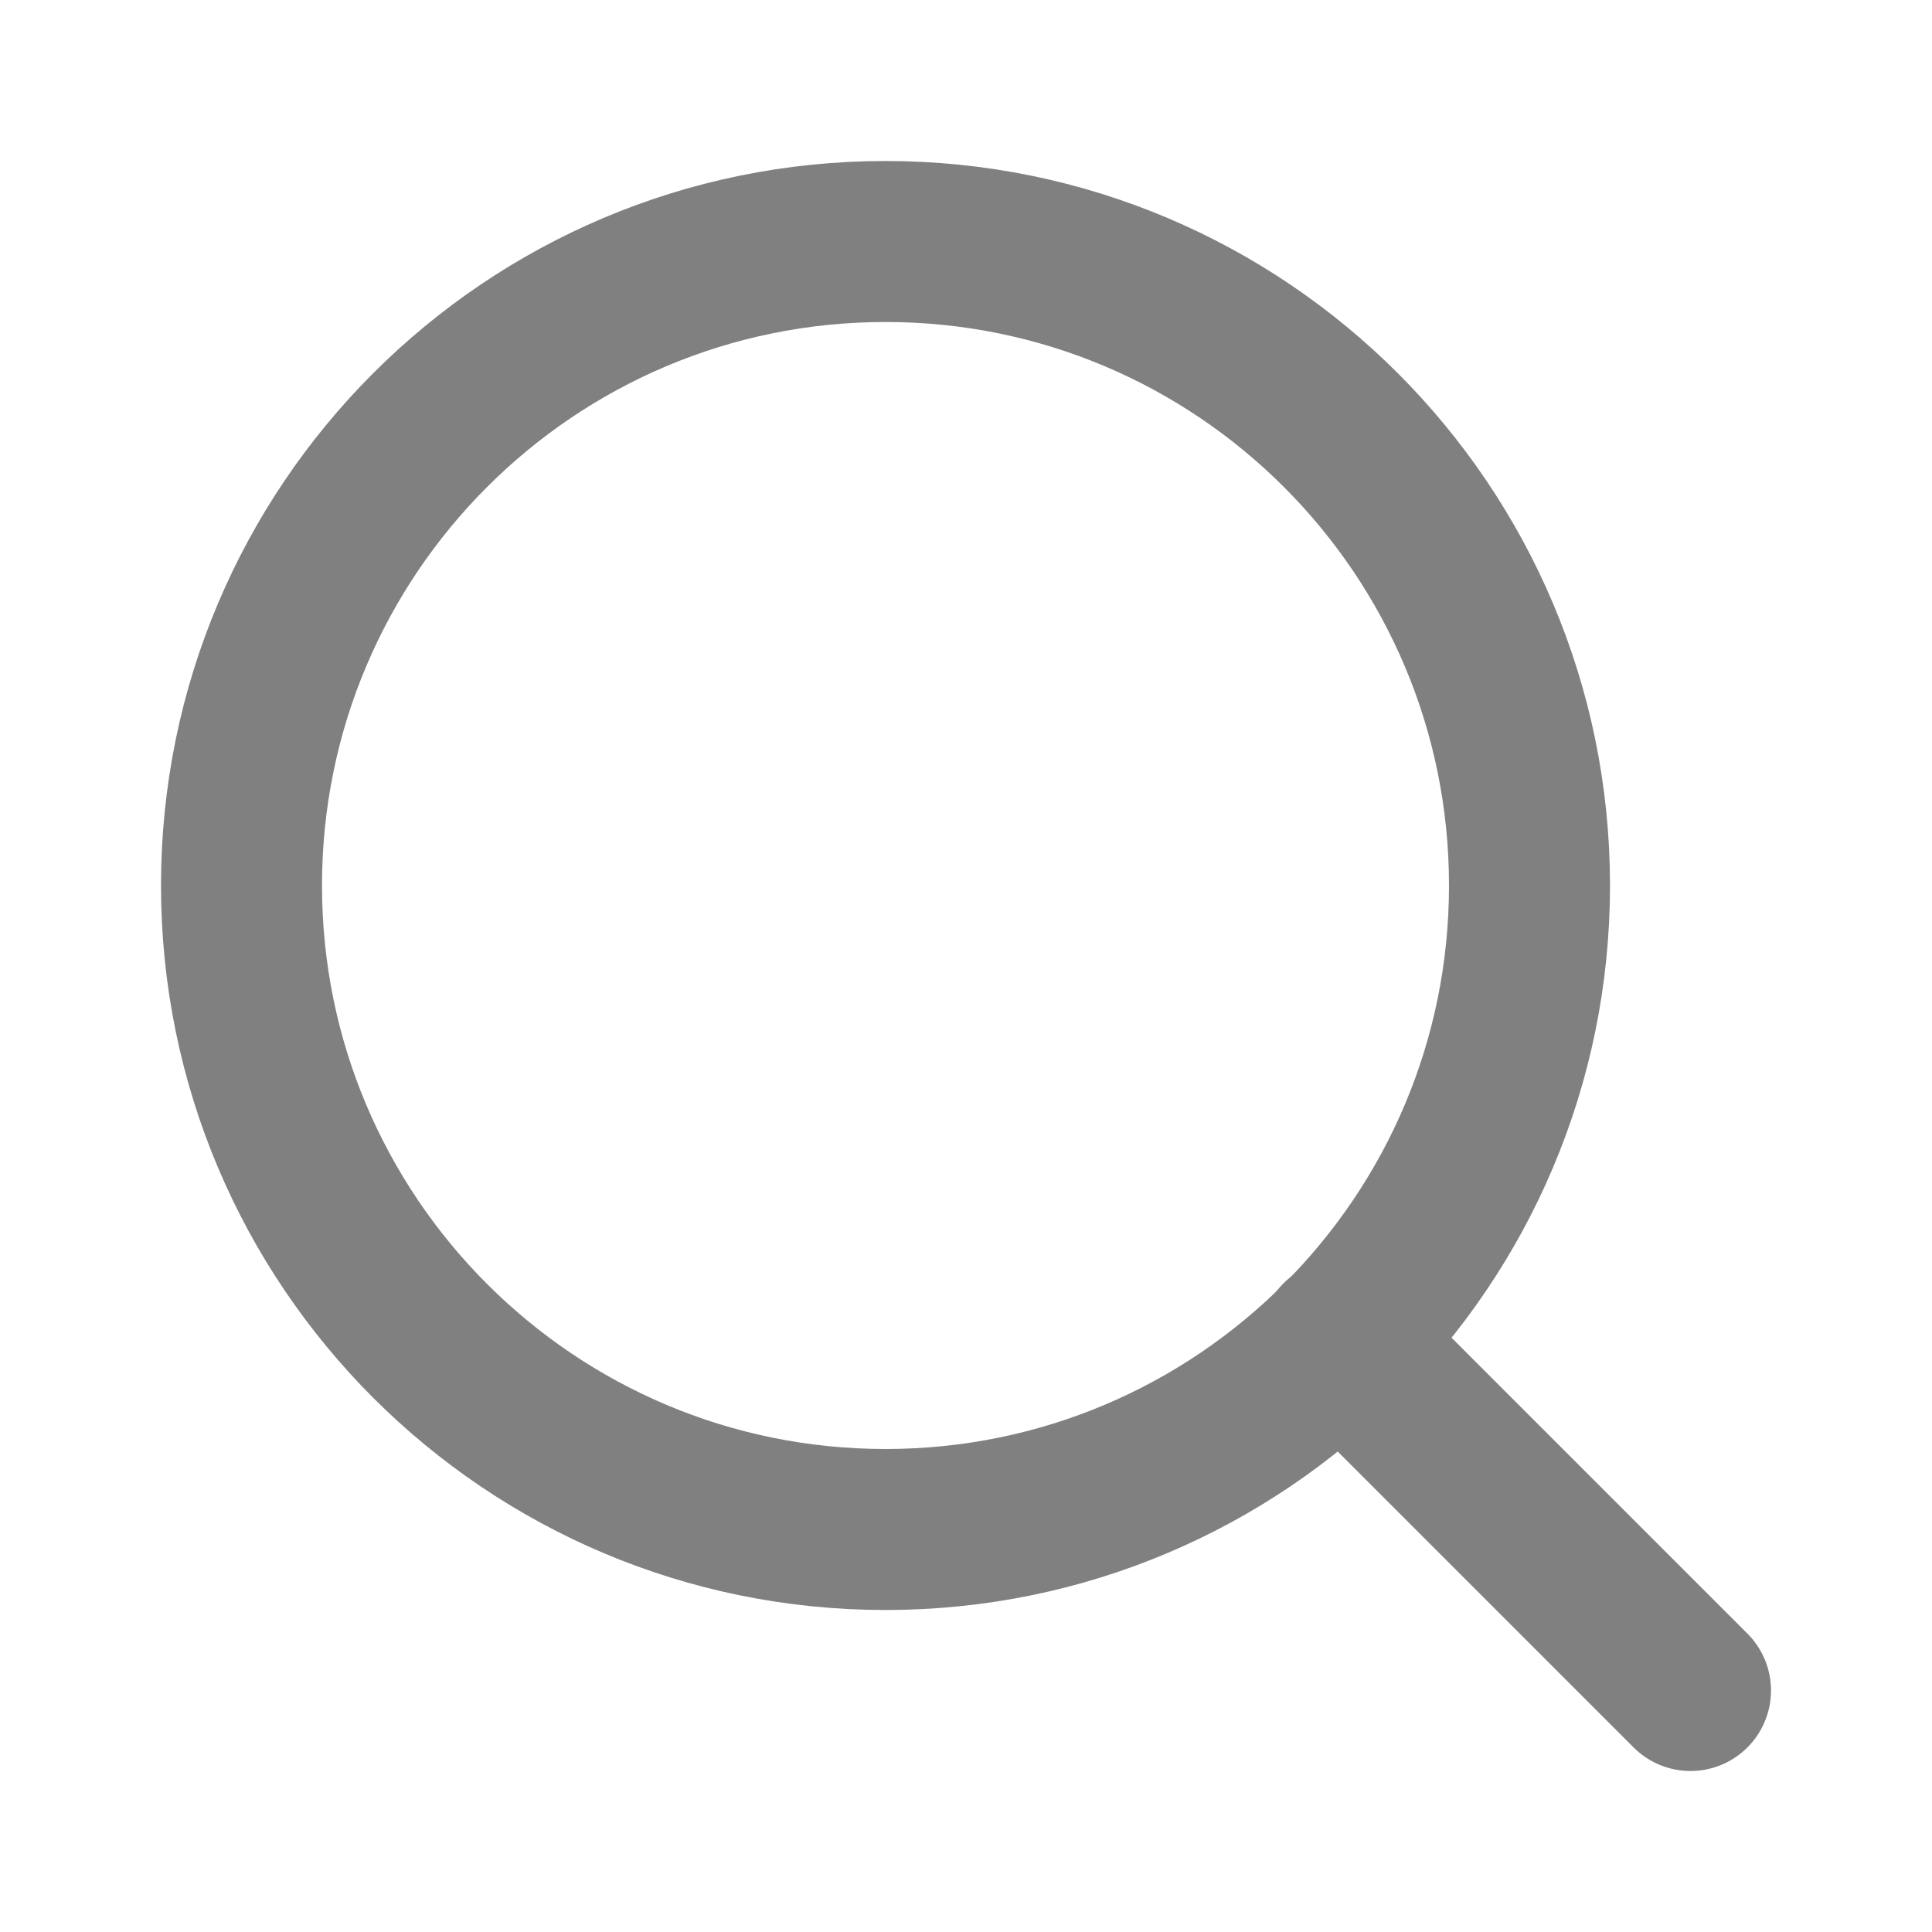
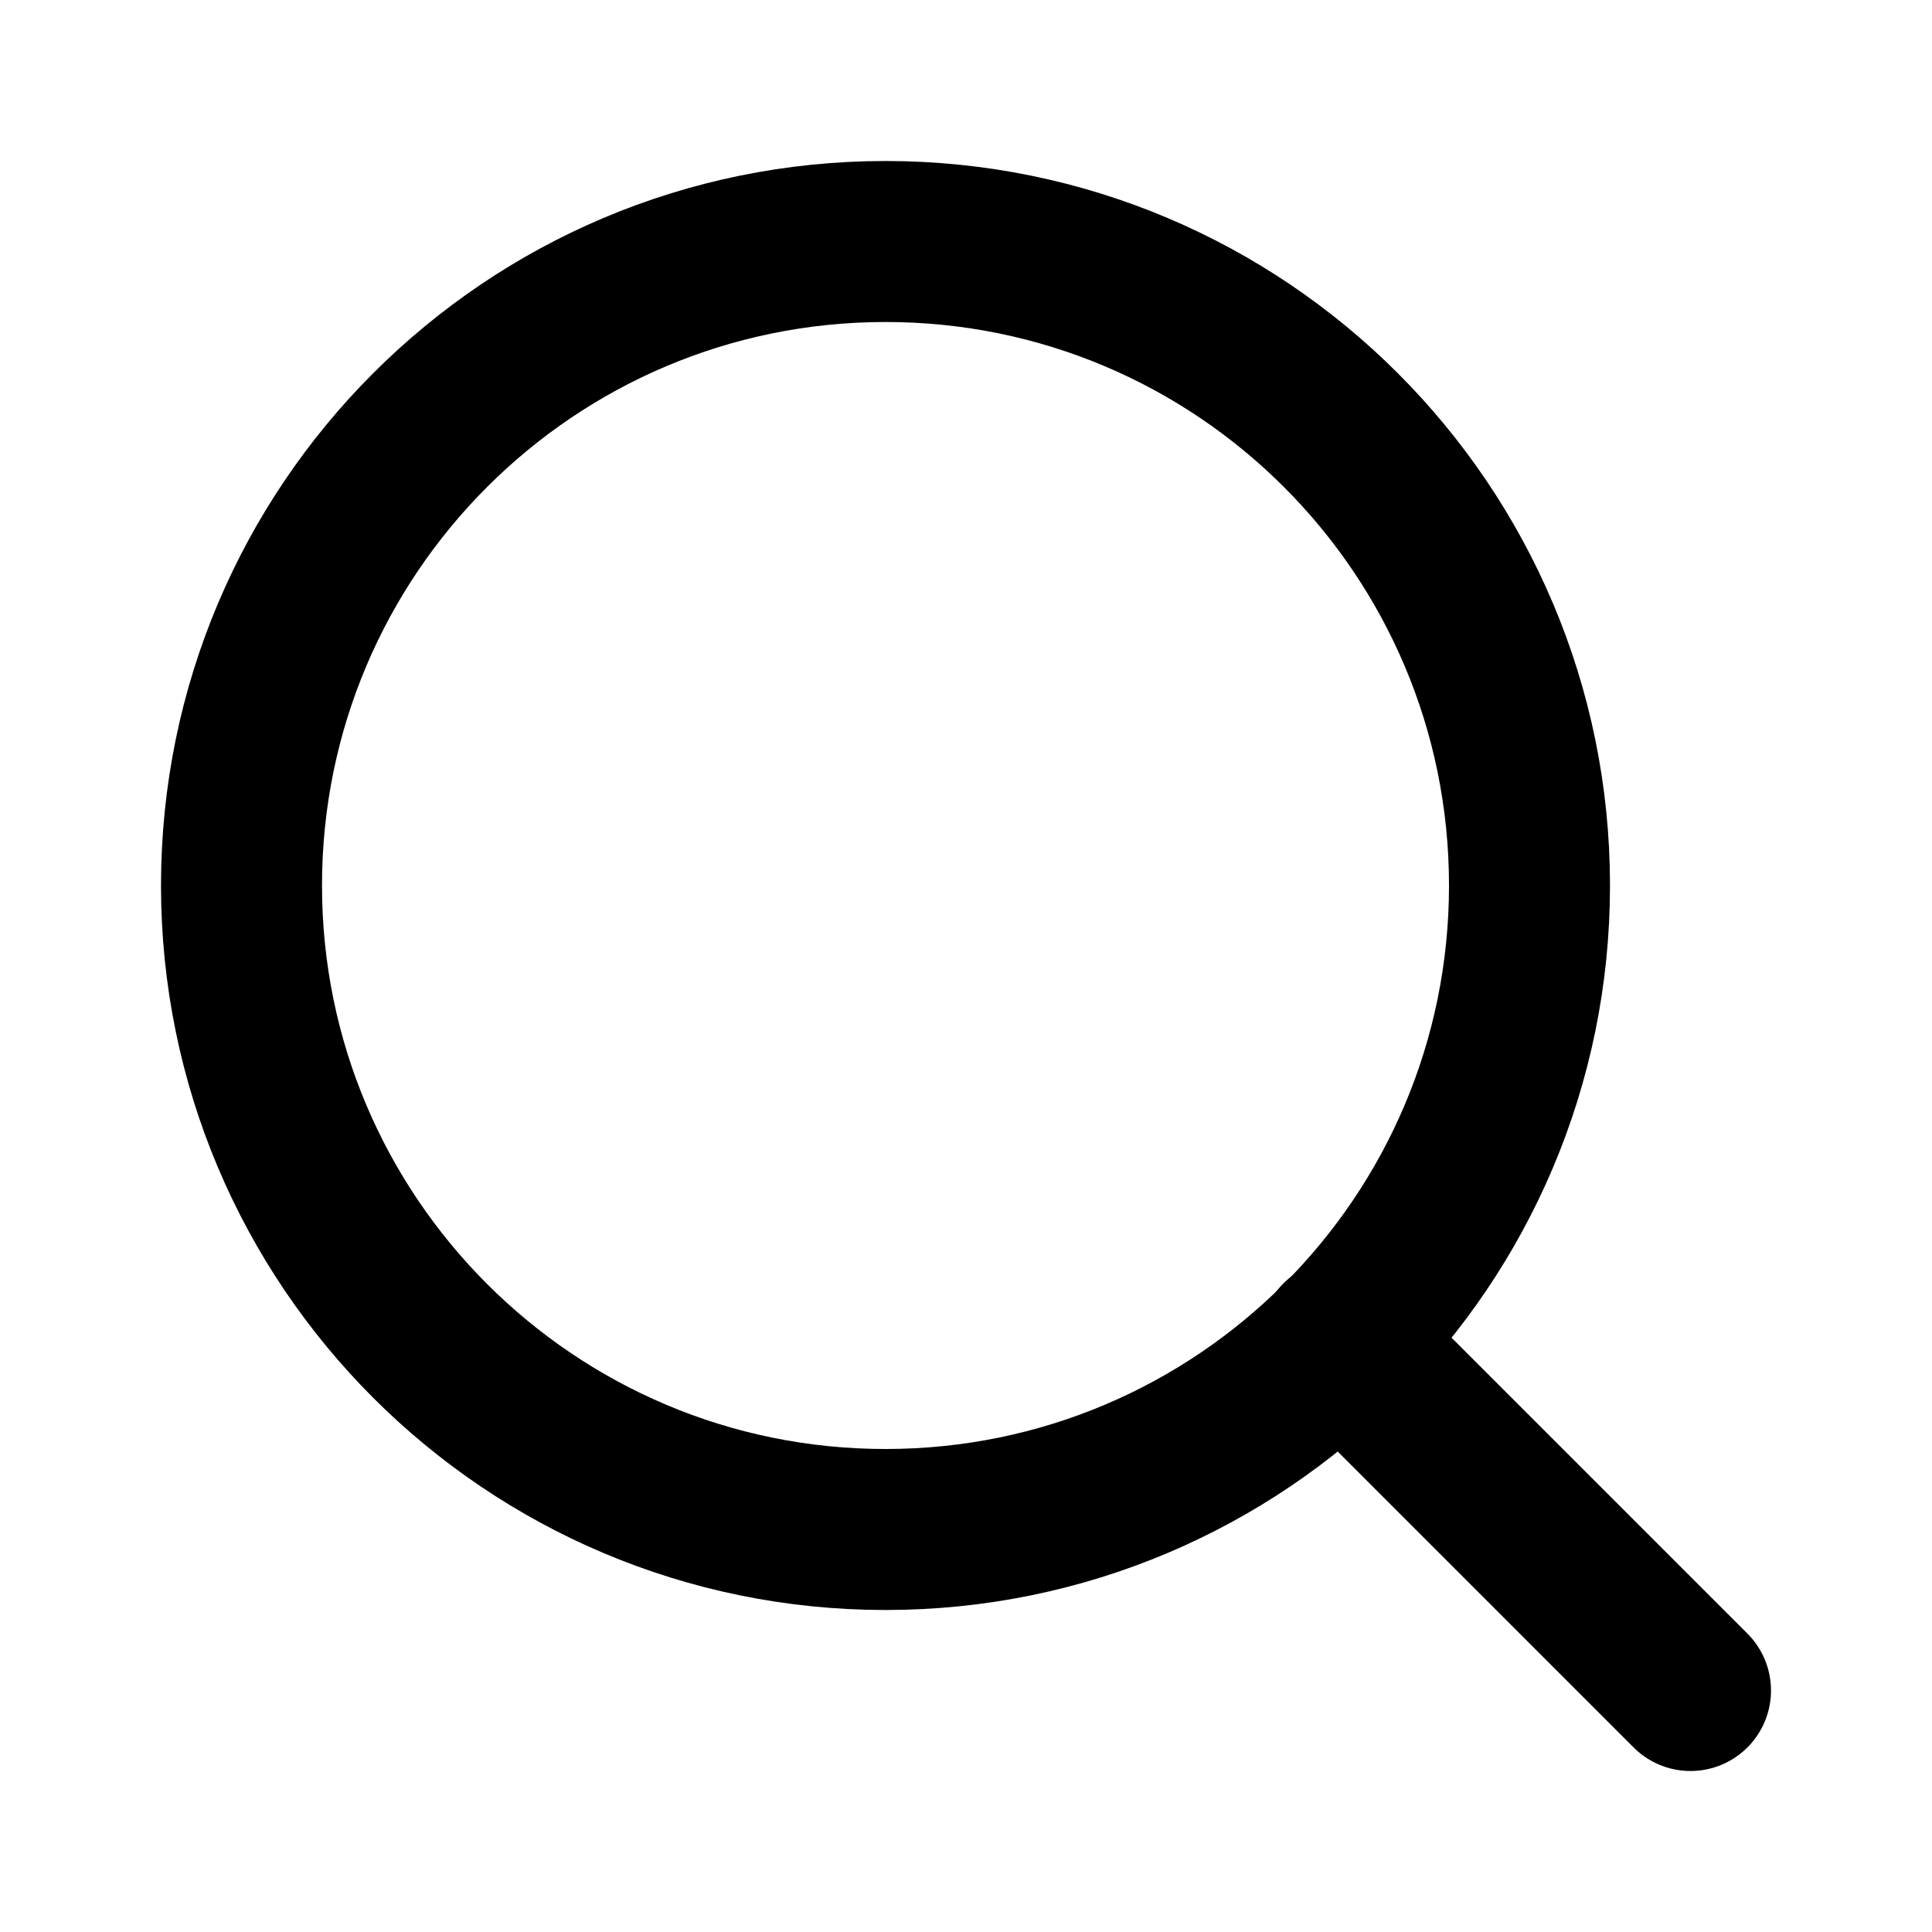
- <svg xmlns="http://www.w3.org/2000/svg" width="24" height="24" viewBox="0 0 24 24" fill="none" stroke="gray" stroke-width="2" stroke-linecap="round" stroke-linejoin="round" class="feather feather-search">
+ <svg xmlns="http://www.w3.org/2000/svg" width="24" height="24" viewBox="0 0 24 24" fill="none" stroke="currentColor" stroke-width="2" stroke-linecap="round" stroke-linejoin="round" class="feather feather-search">
  <circle cx="11" cy="11" r="8" />
  <line x1="21" y1="21" x2="16.65" y2="16.65" />
</svg>
